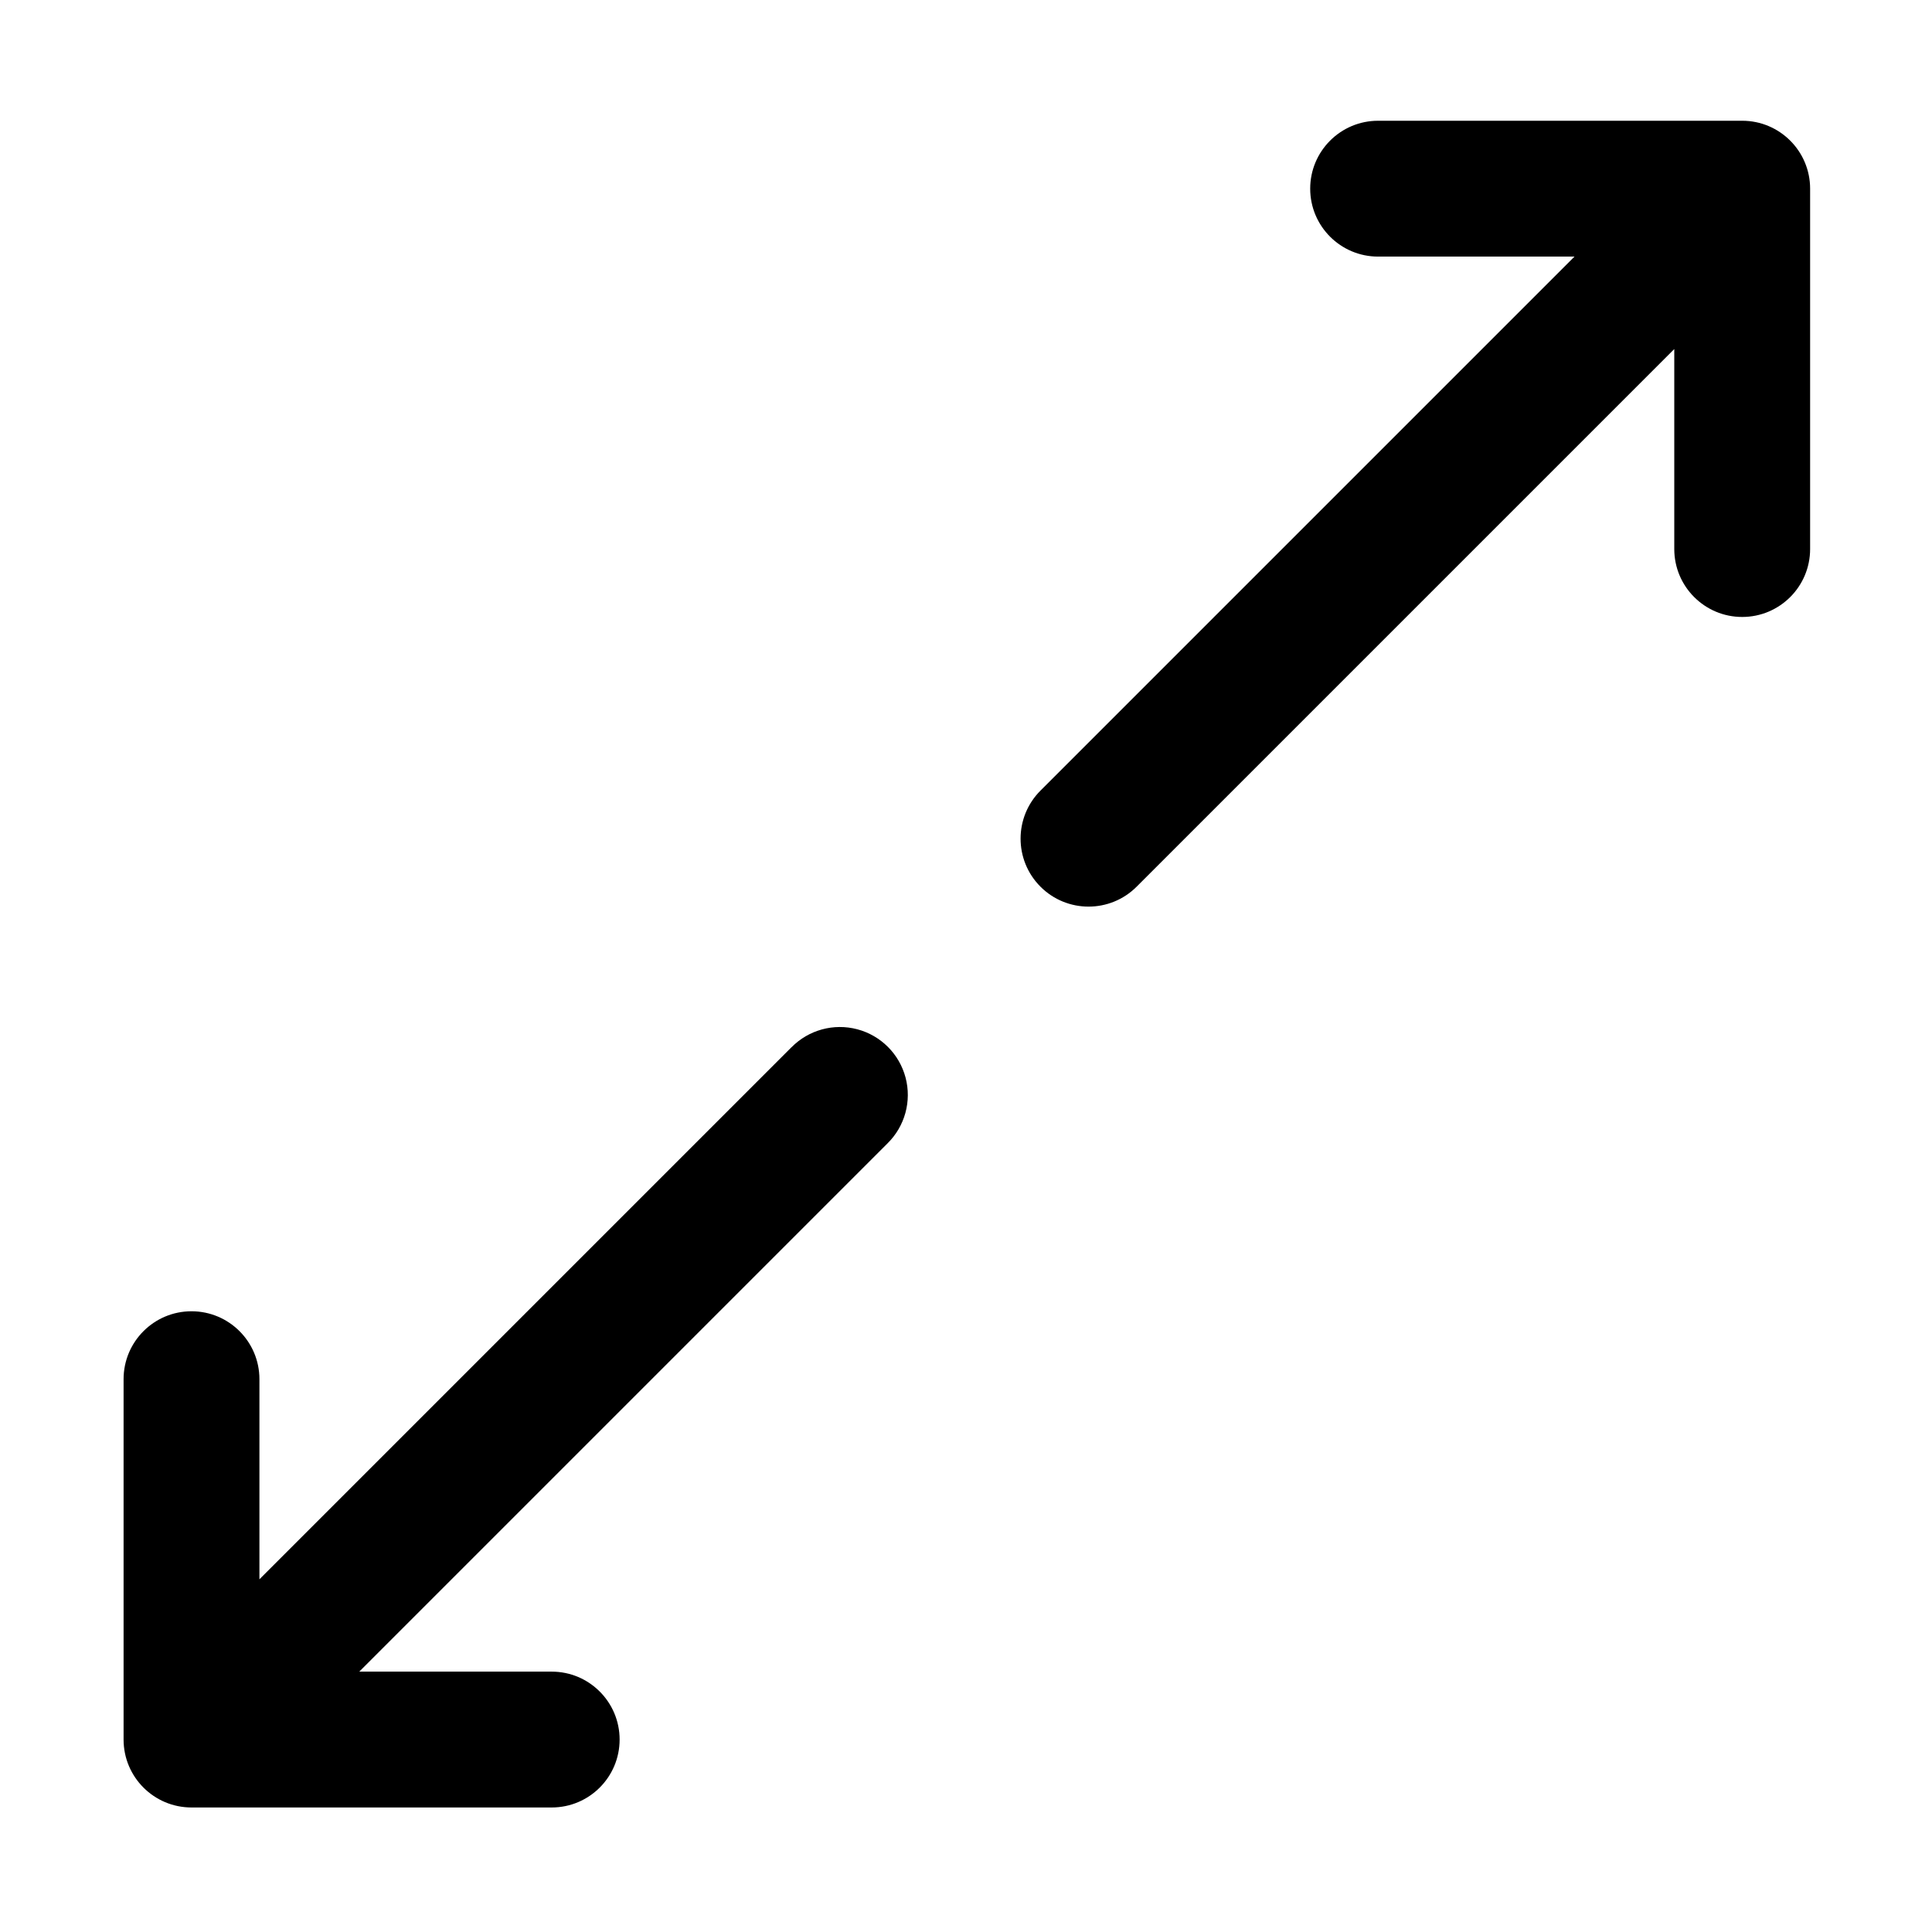
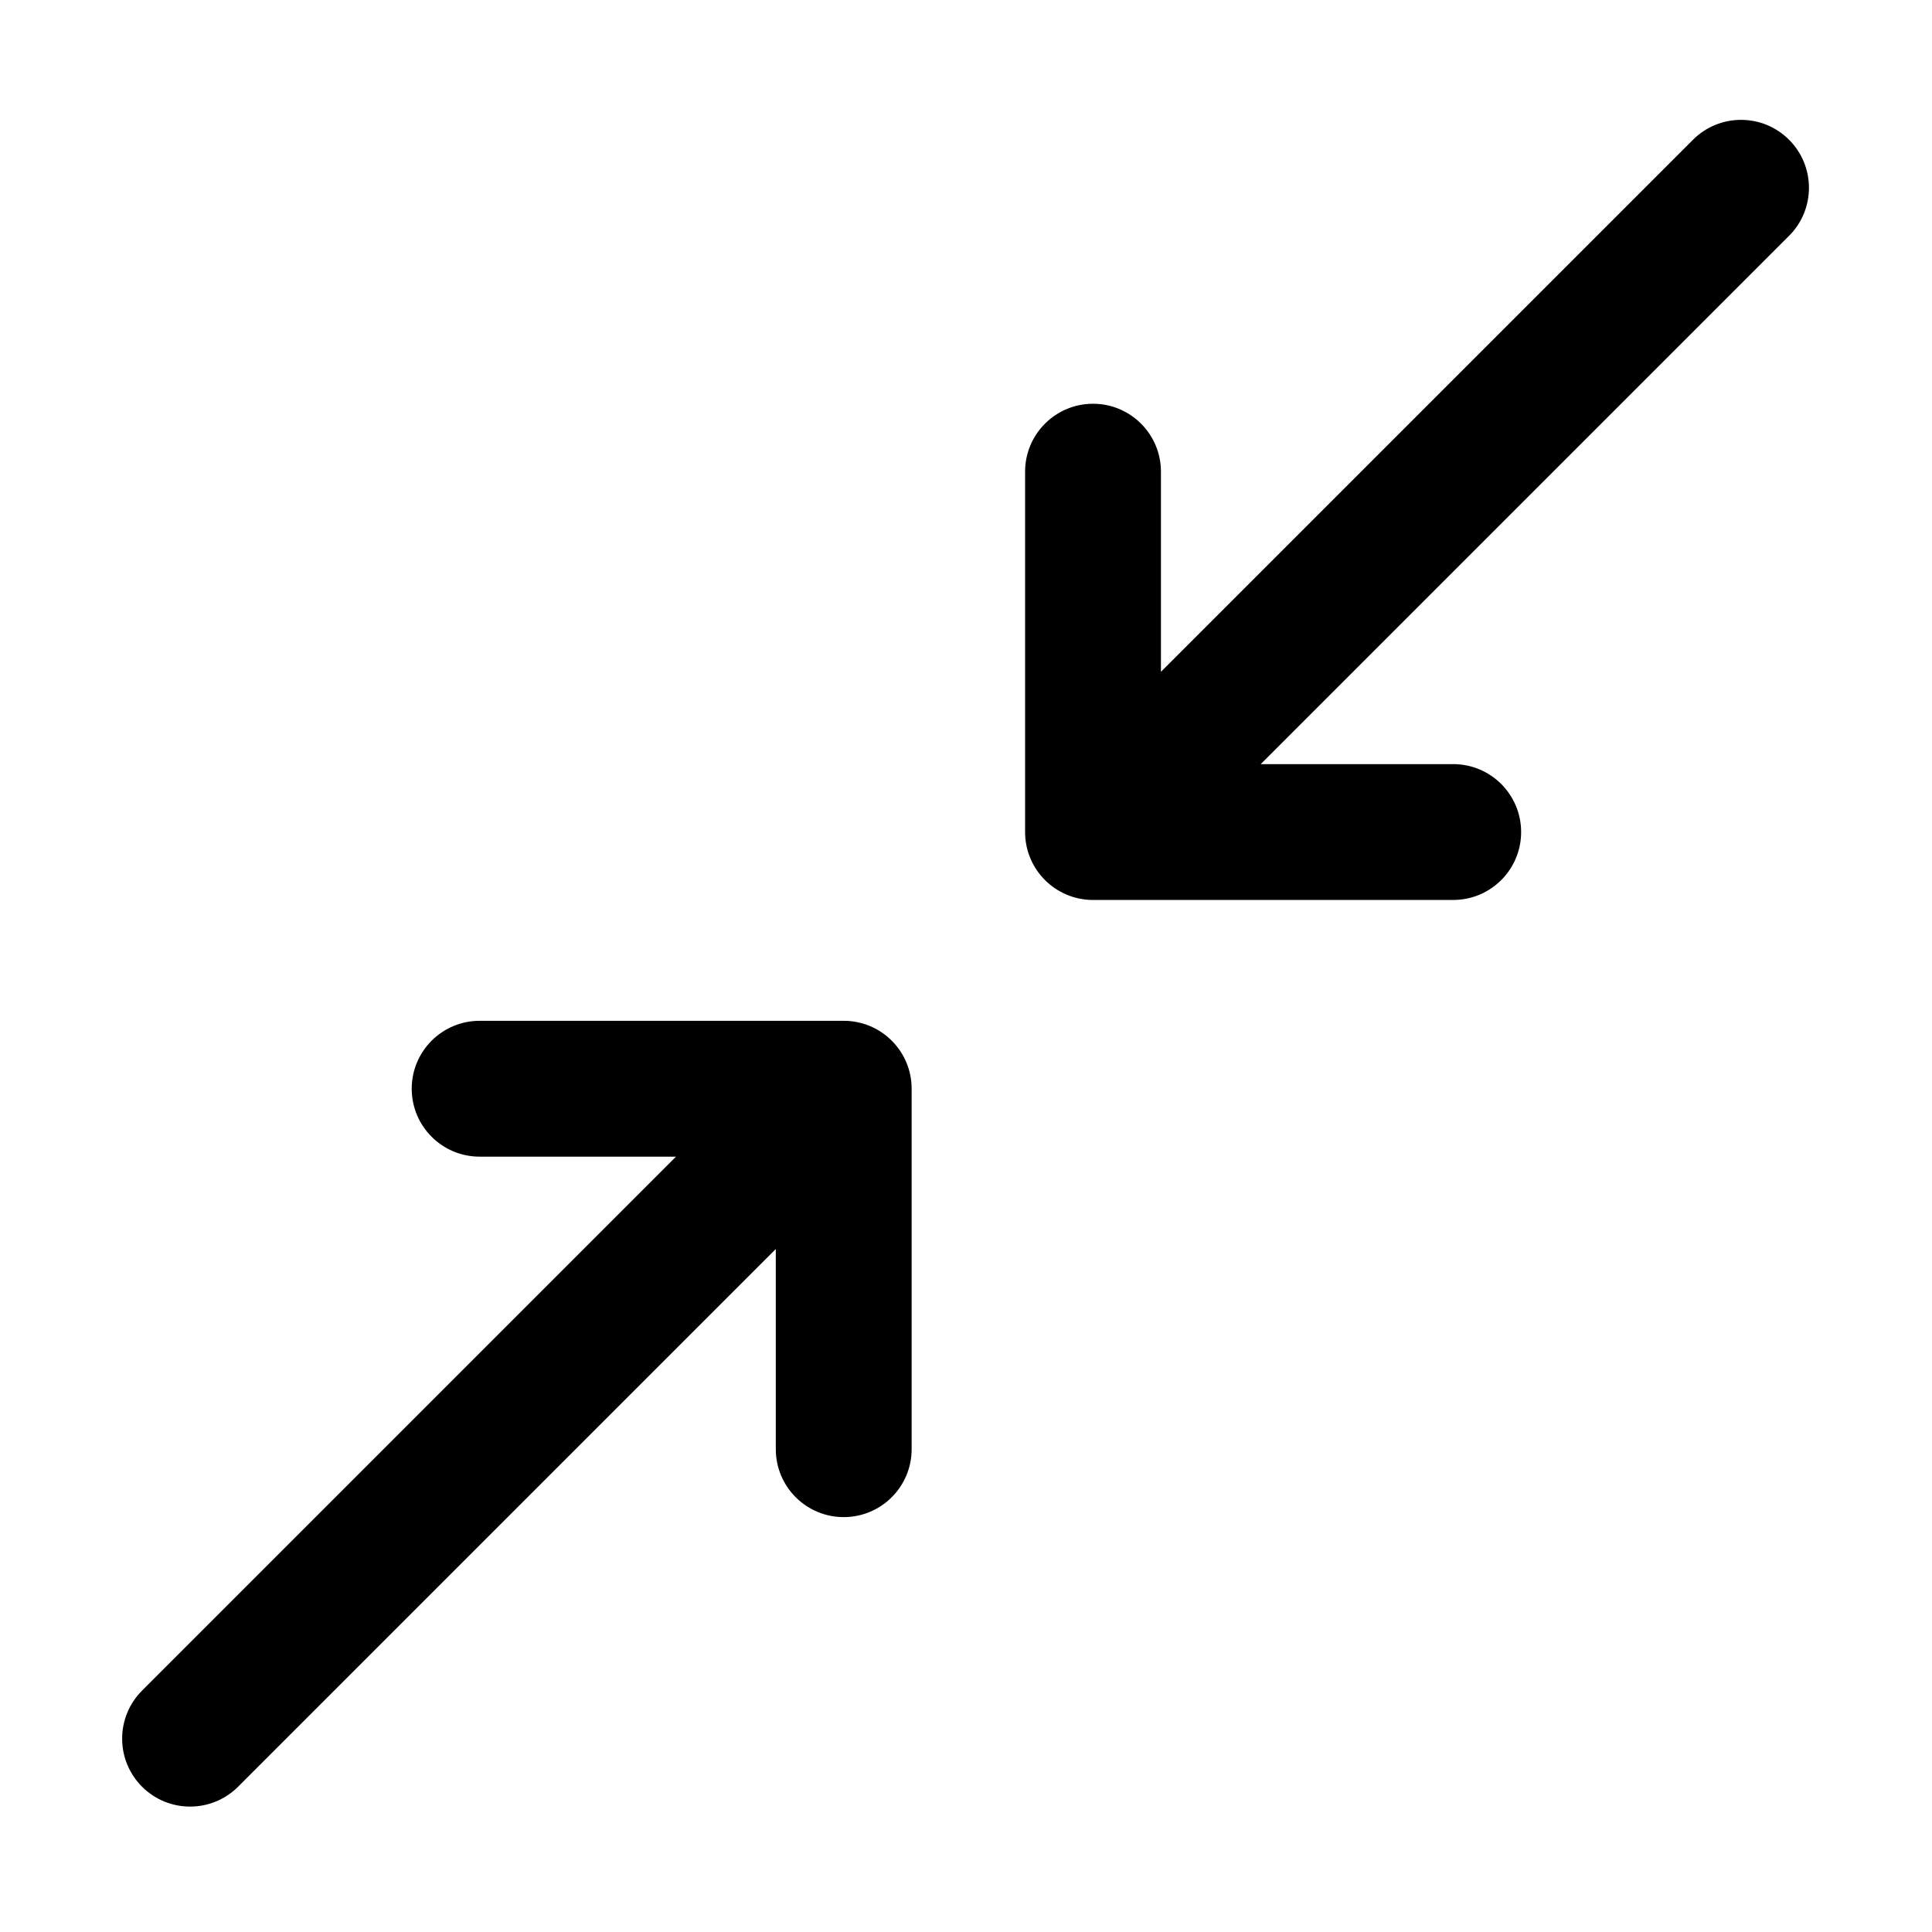
<svg viewBox="0 0 1024 1024" width="200" height="200">
-   <defs>
-     <style />
-   </defs>
-   <path d="M923.43 64h-193a36 36 0 1 0 0 72h104.08l-283 283a36 36 0 1 0 50.89 51l285-285v106a36 36 0 0 0 72 0V100a36 36 0 0 0-35.97-36zM419.5 555.06l-282 282V731a36 36 0 1 0-72 0v191a36 36 0 0 0 36 36h190.91a36 36 0 0 0 0-72h-102l280-280a36 36 0 1 0-50.91-50.91z" />
+   <path d="M447.22 541.05h-193a36 36 0 0 0 0 72H358.3l-283 283A36 36 0 0 0 126.19 947l285-285v106.1a36 36 0 0 0 72 0v-191a36 36 0 0 0-35.97-36.05zM948.23 74.07a36 36 0 0 0-50.91 0l-282 282V250a36 36 0 1 0-72 0v191a36 36 0 0 0 36 36h190.91a36 36 0 0 0 0-72h-102l280-280a36 36 0 0 0 0-50.93z" />
</svg>
